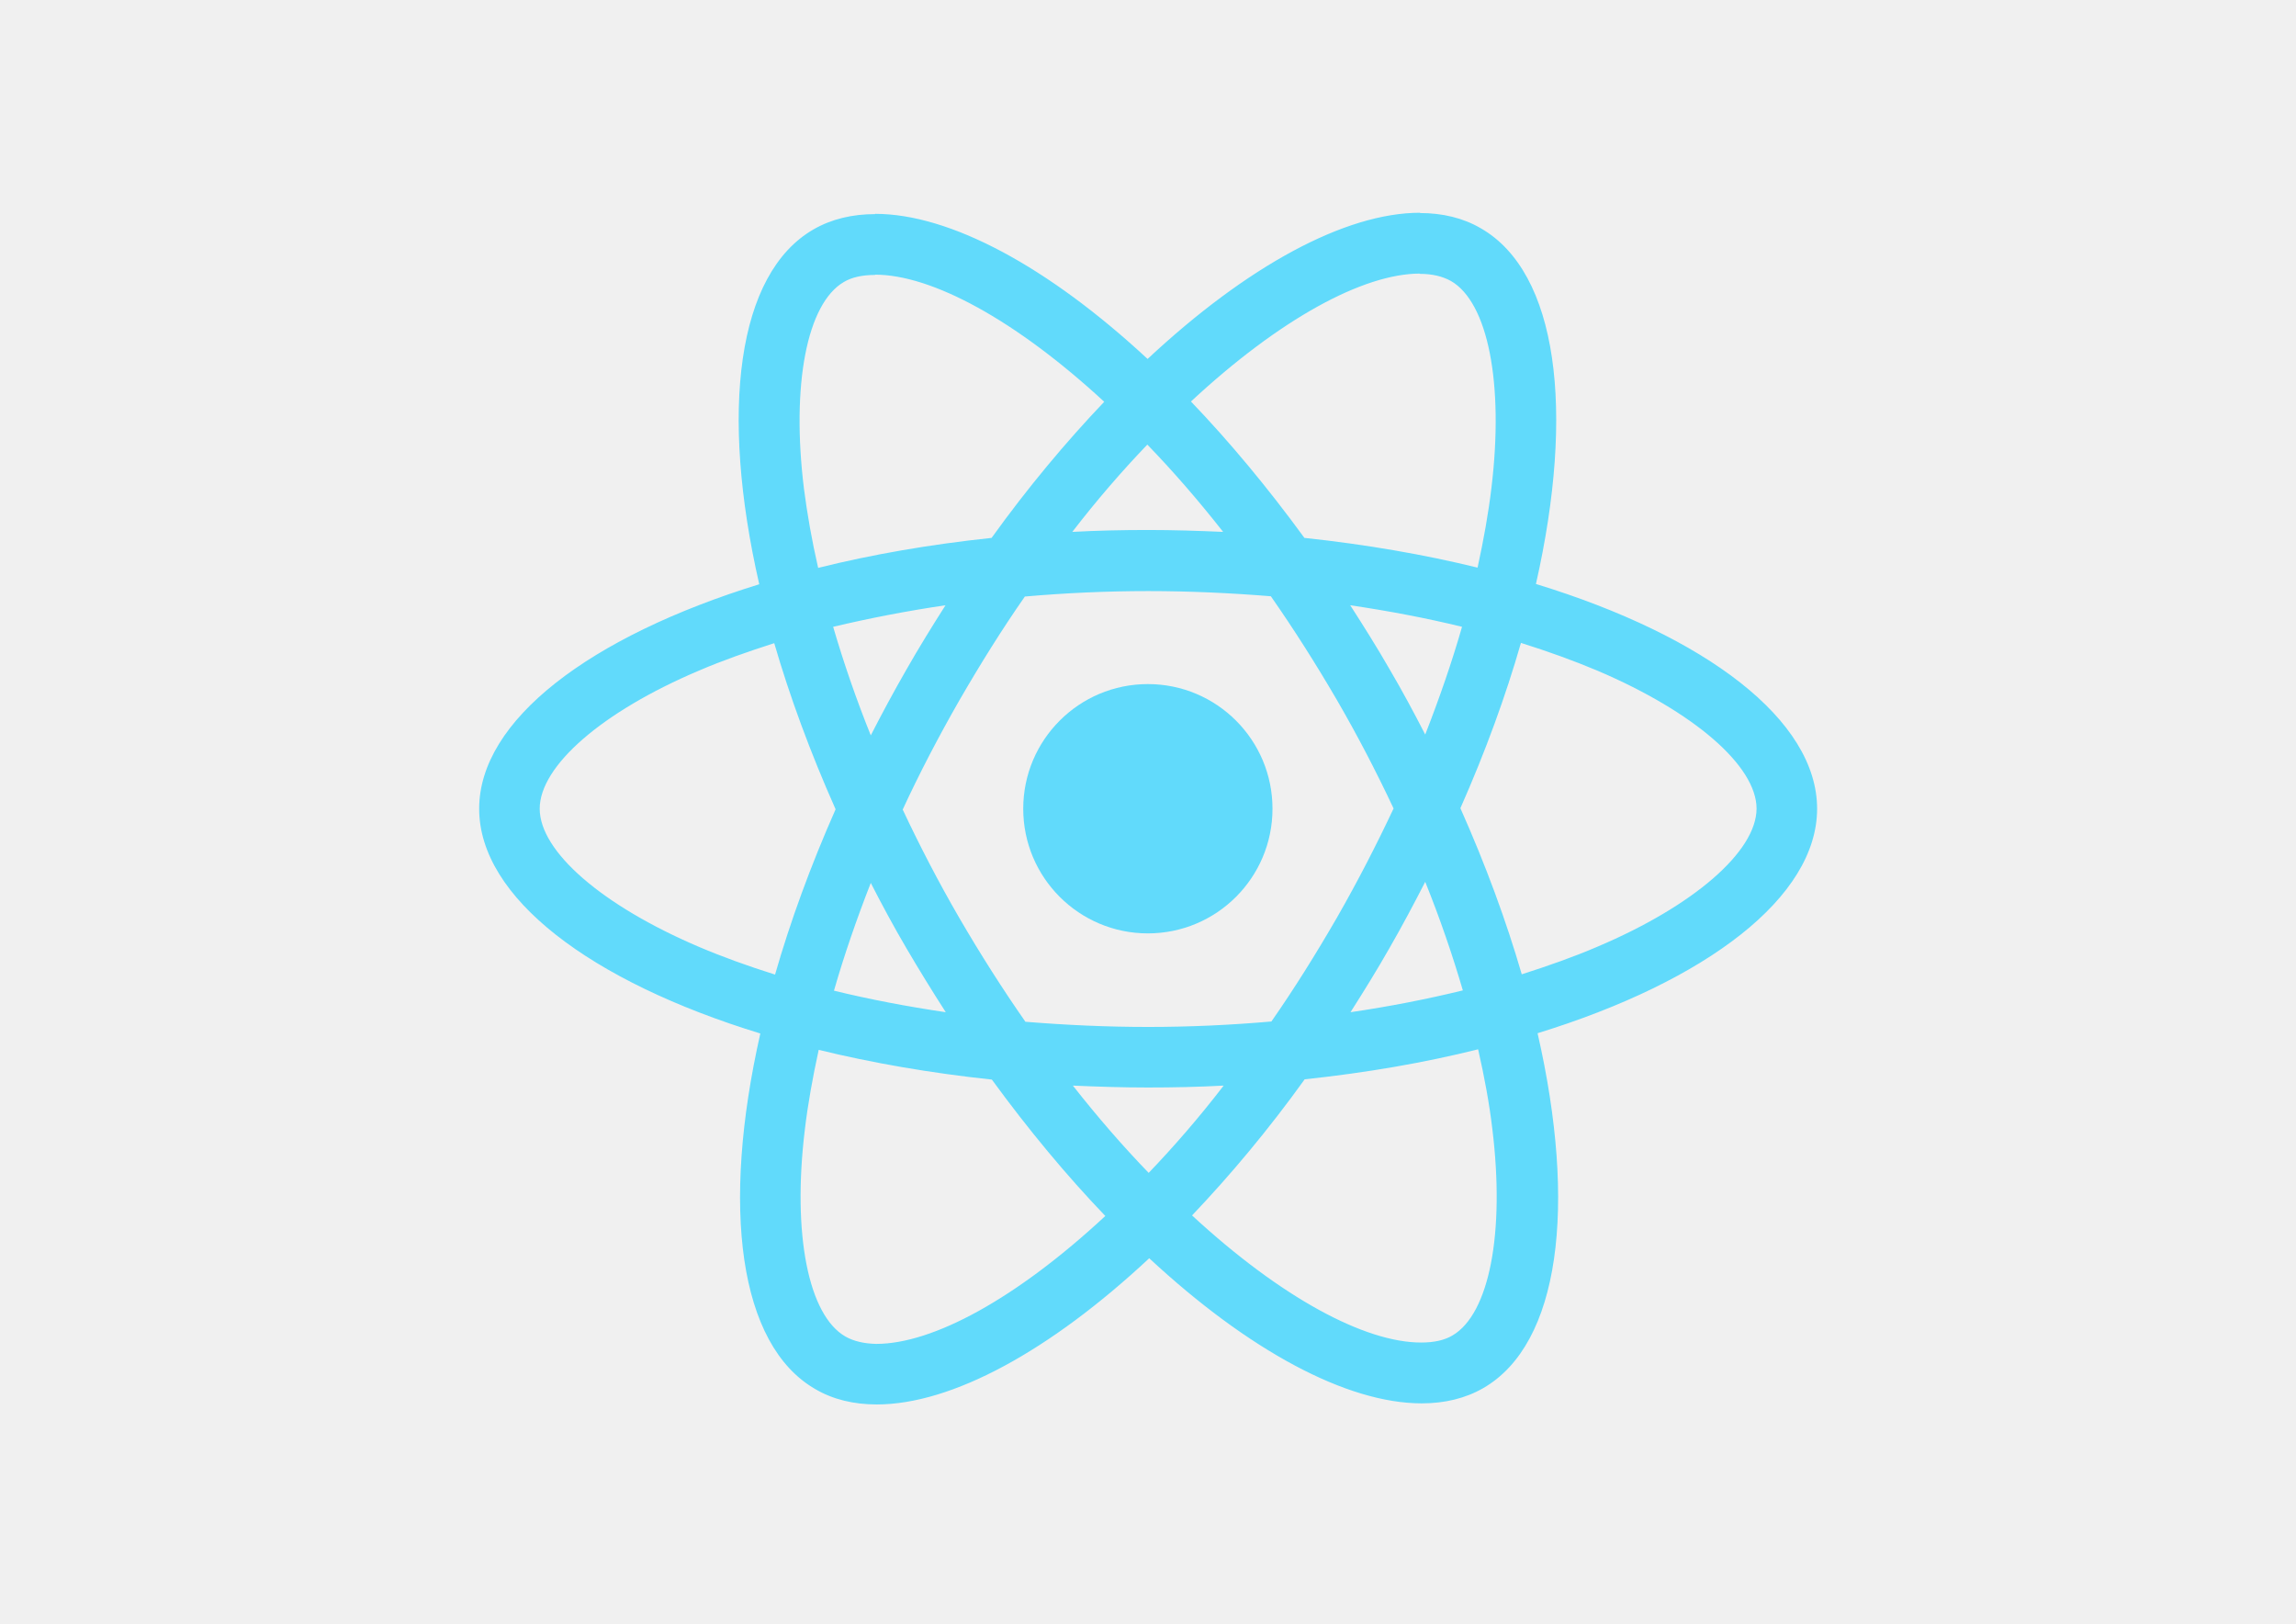
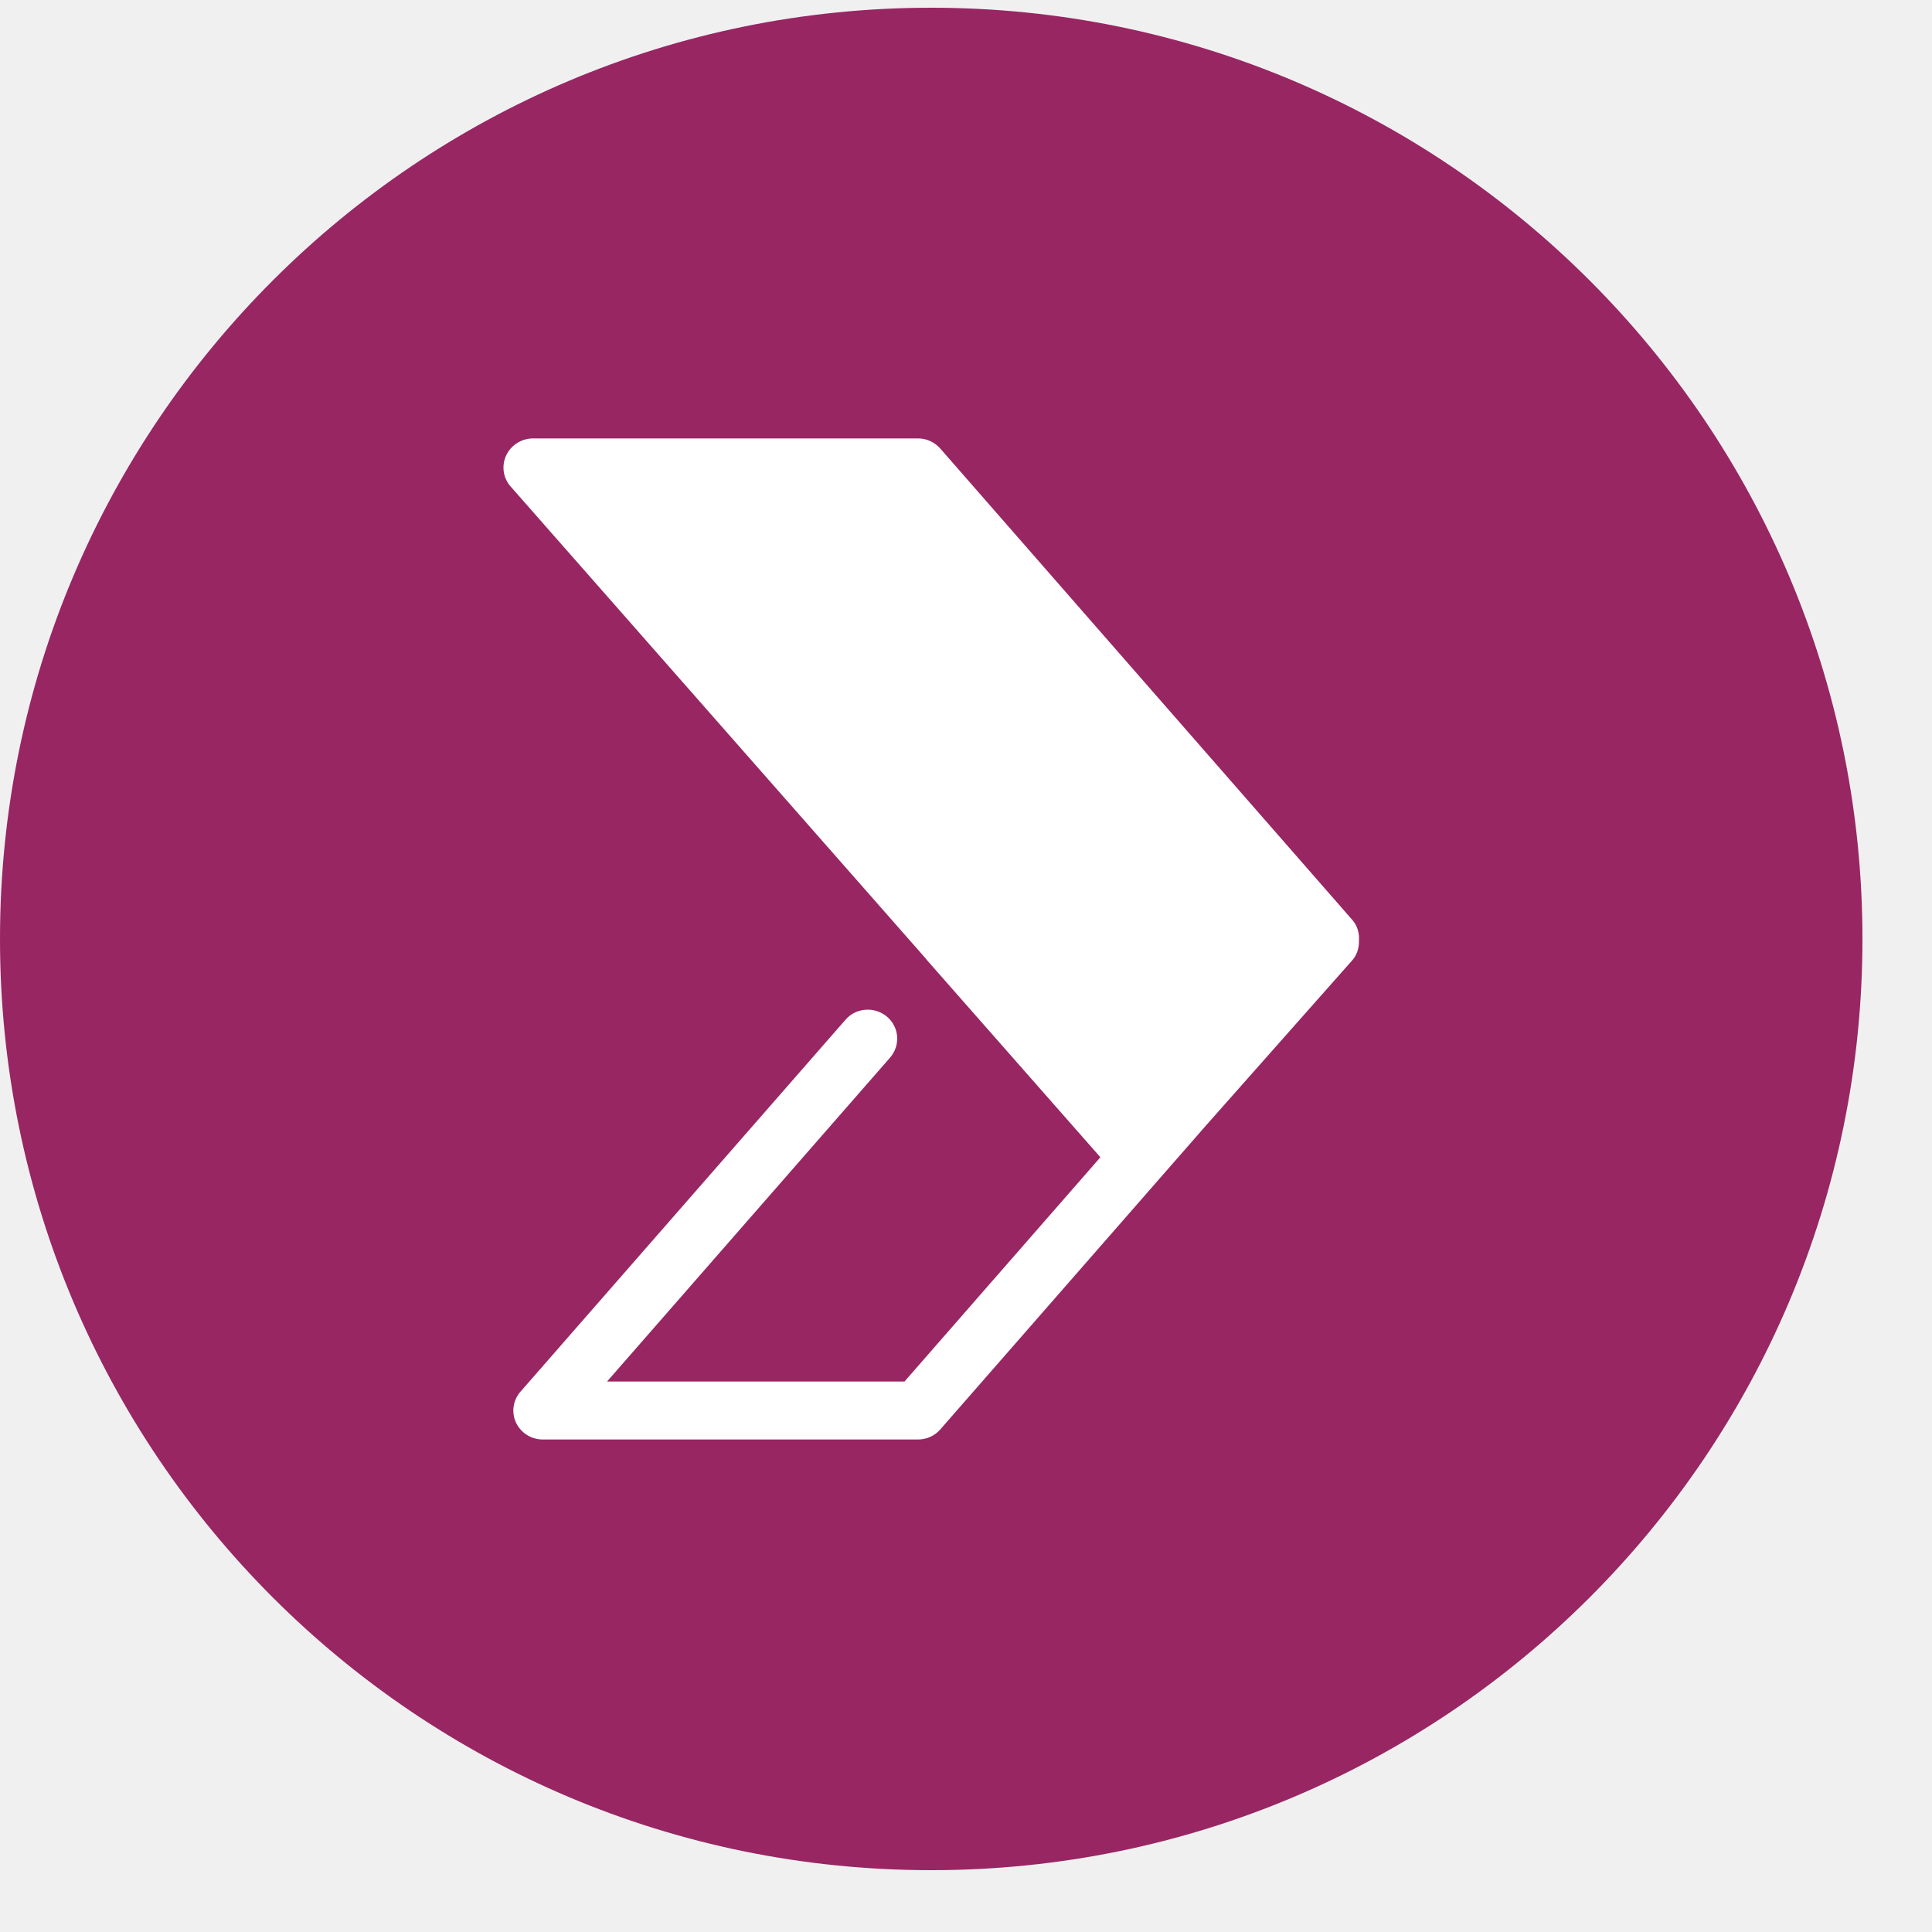
- <svg xmlns="http://www.w3.org/2000/svg" viewBox="0 0 841.9 595.3">
-   <g fill="#61DAFB">
-     <path d="M666.3 296.5c0-32.5-40.7-63.3-103.1-82.4 14.4-63.6 8-114.2-20.2-130.4-6.5-3.8-14.1-5.6-22.4-5.6v22.3c4.6 0 8.3.9 11.4 2.6 13.6 7.8 19.5 37.5 14.9 75.7-1.1 9.4-2.9 19.3-5.1 29.4-19.6-4.8-41-8.5-63.5-10.9-13.5-18.5-27.5-35.3-41.6-50 32.6-30.3 63.2-46.9 84-46.9V78c-27.5 0-63.5 19.6-99.9 53.6-36.4-33.8-72.4-53.2-99.9-53.2v22.3c20.7 0 51.4 16.5 84 46.6-14 14.7-28 31.4-41.3 49.9-22.6 2.4-44 6.1-63.6 11-2.3-10-4-19.7-5.2-29-4.7-38.2 1.1-67.9 14.6-75.8 3-1.8 6.9-2.6 11.5-2.6V78.5c-8.4 0-16 1.8-22.6 5.6-28.1 16.2-34.4 66.7-19.9 130.1-62.2 19.2-102.7 49.9-102.7 82.3 0 32.5 40.7 63.3 103.1 82.4-14.4 63.6-8 114.2 20.2 130.4 6.5 3.8 14.1 5.6 22.5 5.6 27.5 0 63.5-19.6 99.9-53.6 36.4 33.8 72.4 53.2 99.9 53.2 8.4 0 16-1.8 22.6-5.6 28.1-16.2 34.4-66.7 19.9-130.1 62-19.1 102.5-49.9 102.5-82.3zm-130.2-66.7c-3.7 12.9-8.3 26.2-13.5 39.5-4.1-8-8.4-16-13.1-24-4.6-8-9.5-15.8-14.4-23.4 14.2 2.1 27.9 4.7 41 7.9zm-45.8 106.5c-7.8 13.5-15.8 26.3-24.1 38.2-14.9 1.3-30 2-45.2 2-15.1 0-30.2-.7-45-1.9-8.3-11.9-16.4-24.6-24.2-38-7.6-13.1-14.5-26.4-20.8-39.8 6.2-13.4 13.2-26.8 20.7-39.9 7.8-13.5 15.8-26.3 24.1-38.2 14.9-1.3 30-2 45.2-2 15.1 0 30.2.7 45 1.9 8.3 11.9 16.4 24.6 24.2 38 7.6 13.1 14.5 26.4 20.8 39.8-6.3 13.4-13.2 26.8-20.7 39.9zm32.3-13c5.4 13.4 10 26.8 13.8 39.8-13.1 3.2-26.9 5.9-41.2 8 4.9-7.7 9.8-15.6 14.4-23.7 4.6-8 8.9-16.1 13-24.1zM421.2 430c-9.3-9.6-18.6-20.3-27.8-32 9 .4 18.2.7 27.5.7 9.4 0 18.7-.2 27.8-.7-9 11.7-18.3 22.4-27.5 32zm-74.4-58.9c-14.2-2.1-27.9-4.7-41-7.9 3.7-12.9 8.3-26.2 13.5-39.5 4.1 8 8.4 16 13.1 24 4.7 8 9.5 15.8 14.4 23.4zM420.7 163c9.3 9.6 18.6 20.3 27.8 32-9-.4-18.2-.7-27.5-.7-9.4 0-18.7.2-27.8.7 9-11.7 18.3-22.4 27.5-32zm-74 58.9c-4.9 7.7-9.8 15.6-14.4 23.7-4.6 8-8.9 16-13 24-5.4-13.4-10-26.8-13.8-39.8 13.1-3.1 26.9-5.8 41.2-7.9zm-90.5 125.2c-35.4-15.1-58.3-34.9-58.3-50.6 0-15.7 22.9-35.6 58.3-50.6 8.6-3.7 18-7 27.7-10.1 5.7 19.6 13.2 40 22.5 60.9-9.2 20.8-16.6 41.1-22.2 60.6-9.9-3.1-19.3-6.5-28-10.2zM310 490c-13.6-7.8-19.5-37.5-14.9-75.7 1.1-9.4 2.9-19.3 5.1-29.4 19.6 4.8 41 8.5 63.5 10.9 13.5 18.5 27.5 35.3 41.6 50-32.6 30.3-63.2 46.9-84 46.9-4.5-.1-8.3-1-11.3-2.7zm237.2-76.2c4.7 38.2-1.1 67.9-14.6 75.8-3 1.8-6.9 2.6-11.5 2.6-20.7 0-51.4-16.5-84-46.6 14-14.7 28-31.4 41.3-49.9 22.6-2.4 44-6.1 63.6-11 2.3 10.1 4.1 19.8 5.2 29.1zm38.5-66.7c-8.6 3.7-18 7-27.7 10.1-5.7-19.6-13.2-40-22.5-60.9 9.2-20.8 16.6-41.1 22.2-60.6 9.9 3.1 19.3 6.5 28.1 10.2 35.4 15.1 58.3 34.9 58.3 50.6-.1 15.7-23 35.6-58.4 50.6zM320.8 78.4z" />
-     <circle cx="420.9" cy="296.5" r="45.7" />
-     <path d="M520.5 78.1z" />
+ <svg xmlns="http://www.w3.org/2000/svg" width="25px" height="25px" viewBox="0 0 25 25" version="1.1">
+   <defs />
+   <g id="Page-1" stroke="none" stroke-width="1" fill="none" fill-rule="evenodd">
+     <g id="Home-Screen_Default-Copy-6" transform="translate(-52, -28)">
+       <g id="Header-_-Line">
+         <g id="Group-54" transform="translate(52, 22)">
+           <g id="Group-4">
+             <g id="Group-3">
+               <g id="Group-Copy" transform="translate(0, 6.1)">
+                 <path d="M12.05,0 C5.395,0 0,5.396 0,12.05 C0,18.705 5.395,24.1 12.05,24.1 C18.705,24.1 24.1,18.705 24.1,12.05 C24.1,5.396 18.705,0 12.05,0" id="Fill-1" fill="#982663" />
+                 <path d="M17.494,12.331 L15.6,14.47 L12.167,18.397 C12.094,18.481 11.989,18.527 11.879,18.527 L7.024,18.527 C6.875,18.527 6.74,18.443 6.677,18.308 C6.615,18.175 6.638,18.018 6.736,17.907 L10.941,13.095 C11.077,12.938 11.318,12.921 11.478,13.056 C11.638,13.192 11.654,13.429 11.517,13.586 L7.855,17.777 L11.704,17.777 L14.239,14.875 L12.001,12.331 C11.993,12.321 11.985,12.311 11.977,12.301 L6.609,6.197 C6.51,6.086 6.487,5.928 6.55,5.793 C6.613,5.659 6.749,5.573 6.9,5.573 L7.024,5.573 L11.81,5.573 L11.879,5.573 C11.989,5.573 12.094,5.621 12.167,5.704 L17.5,11.805 C17.566,11.881 17.591,11.976 17.585,12.07 C17.588,12.163 17.561,12.257 17.494,12.331" id="Path" fill="#FFFFFF" />
+               </g>
+             </g>
+           </g>
+         </g>
+       </g>
+     </g>
  </g>
</svg>
